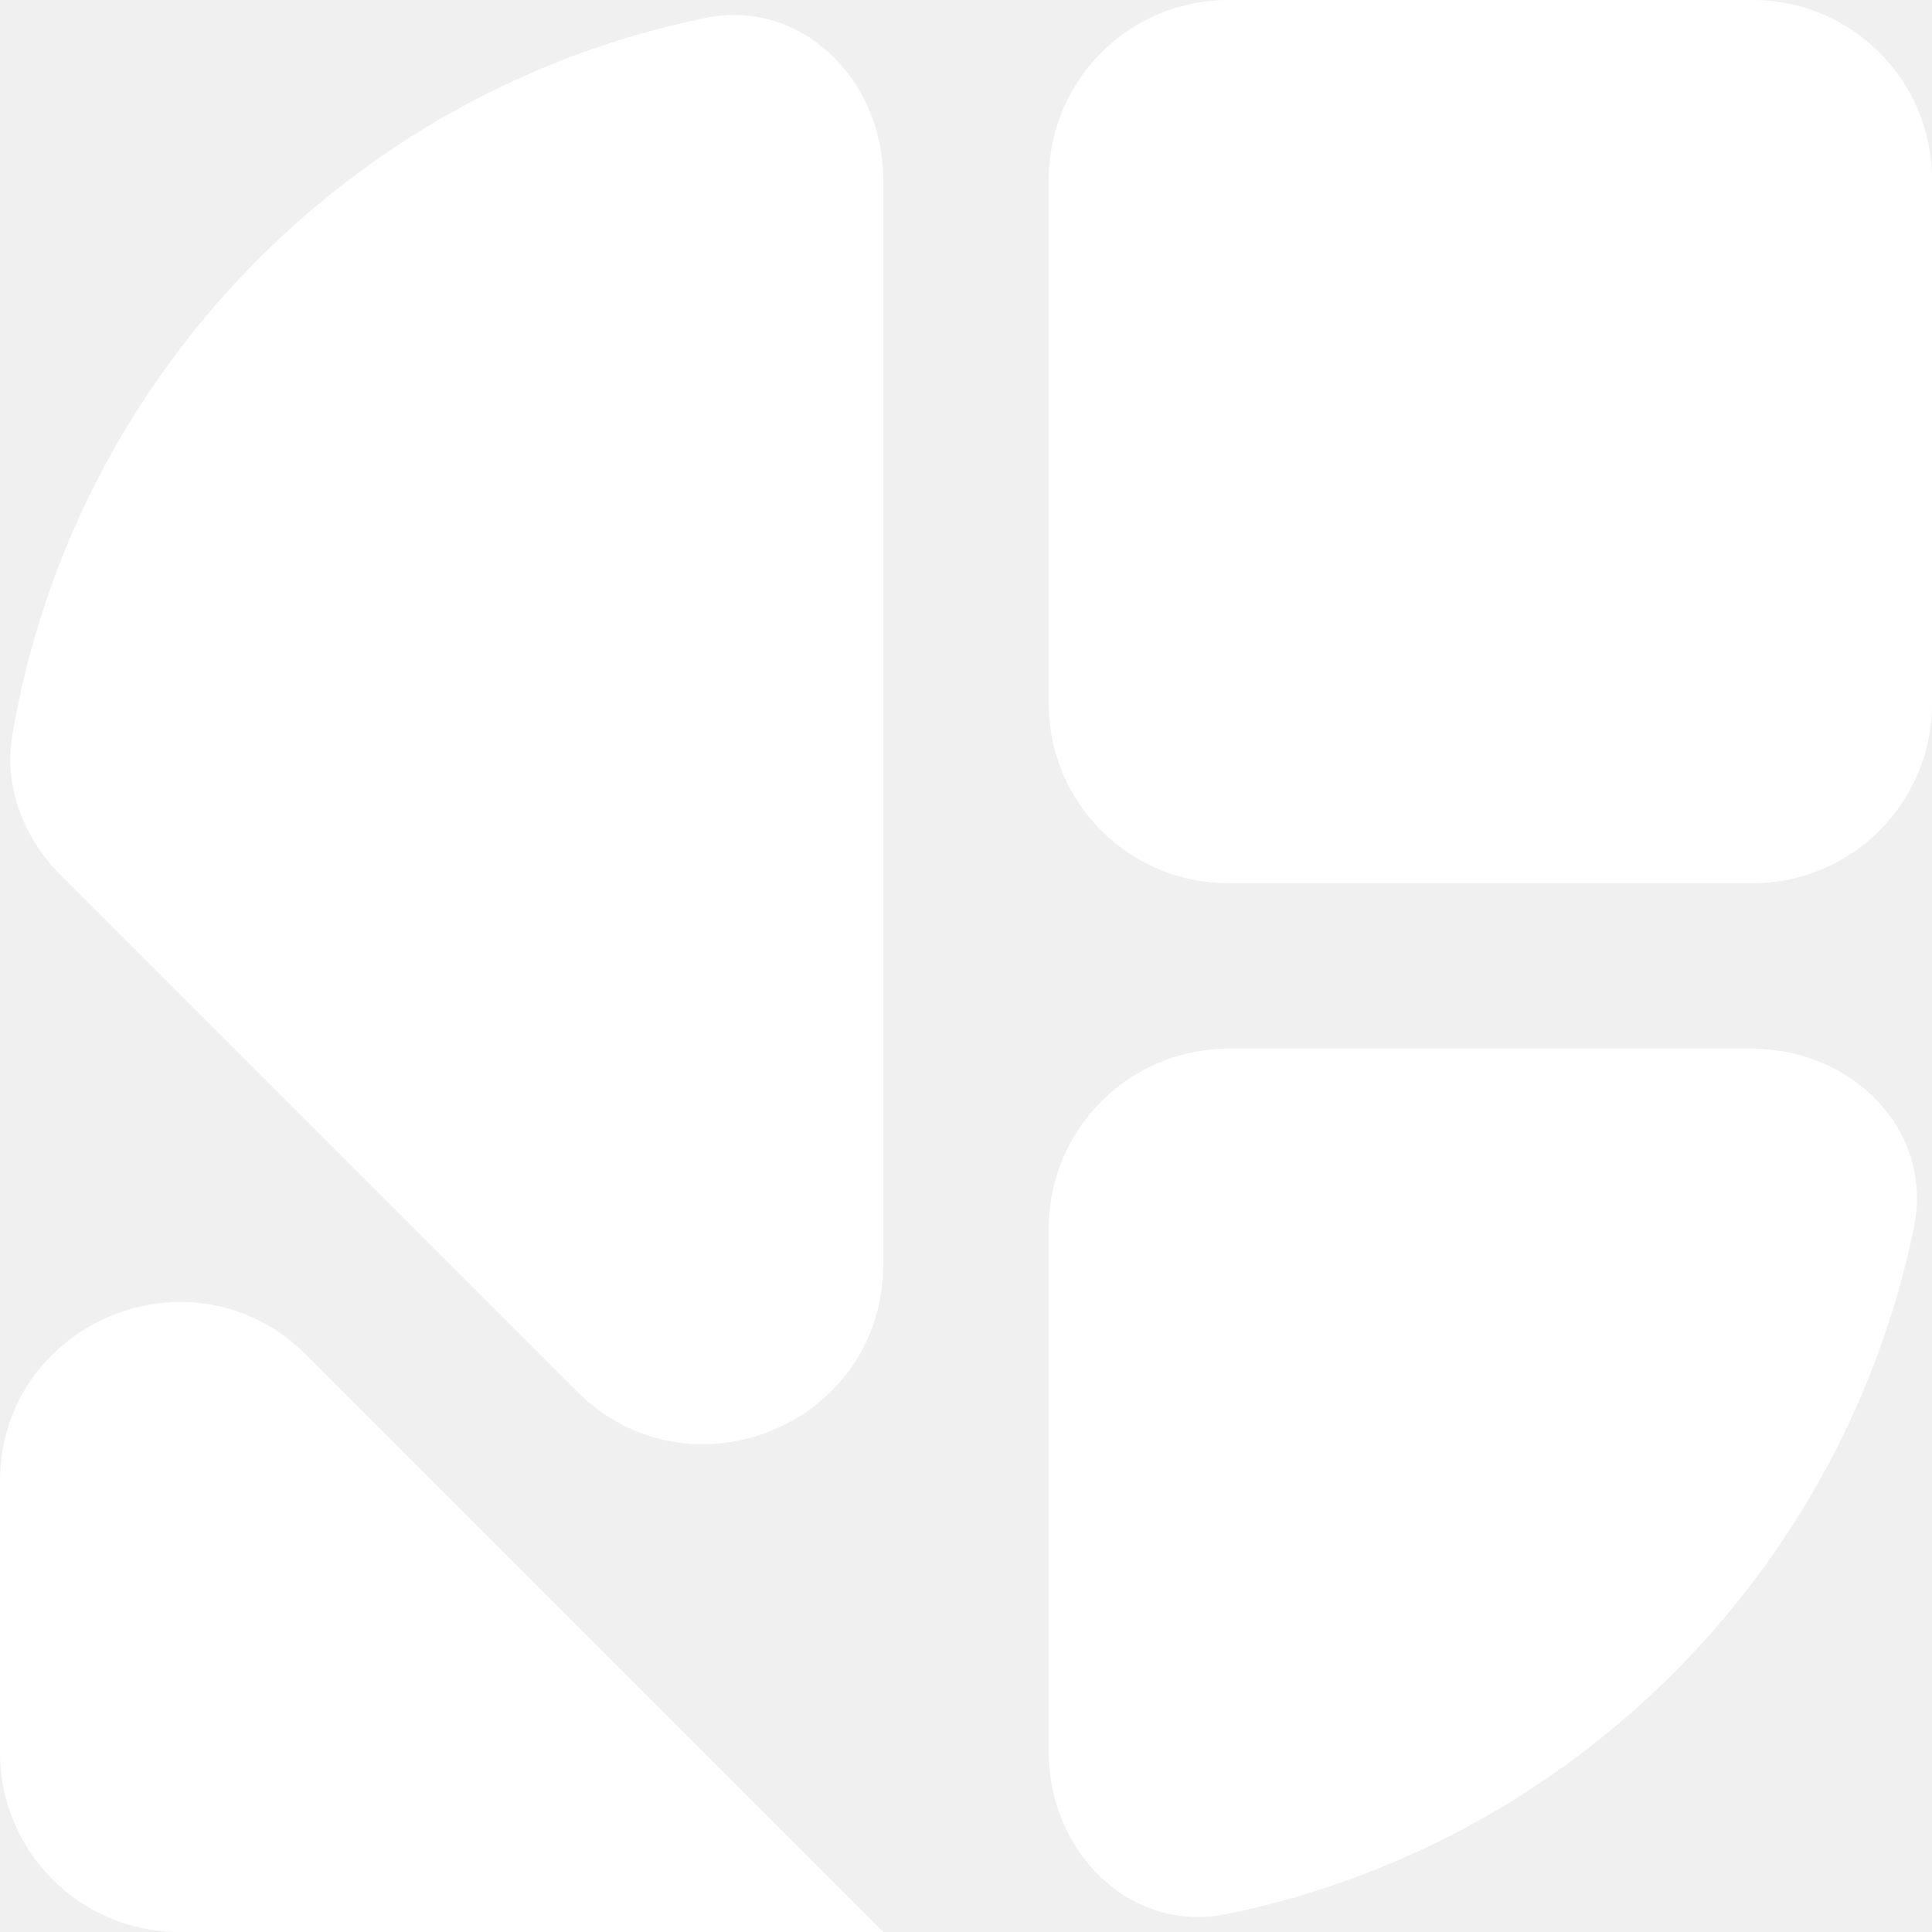
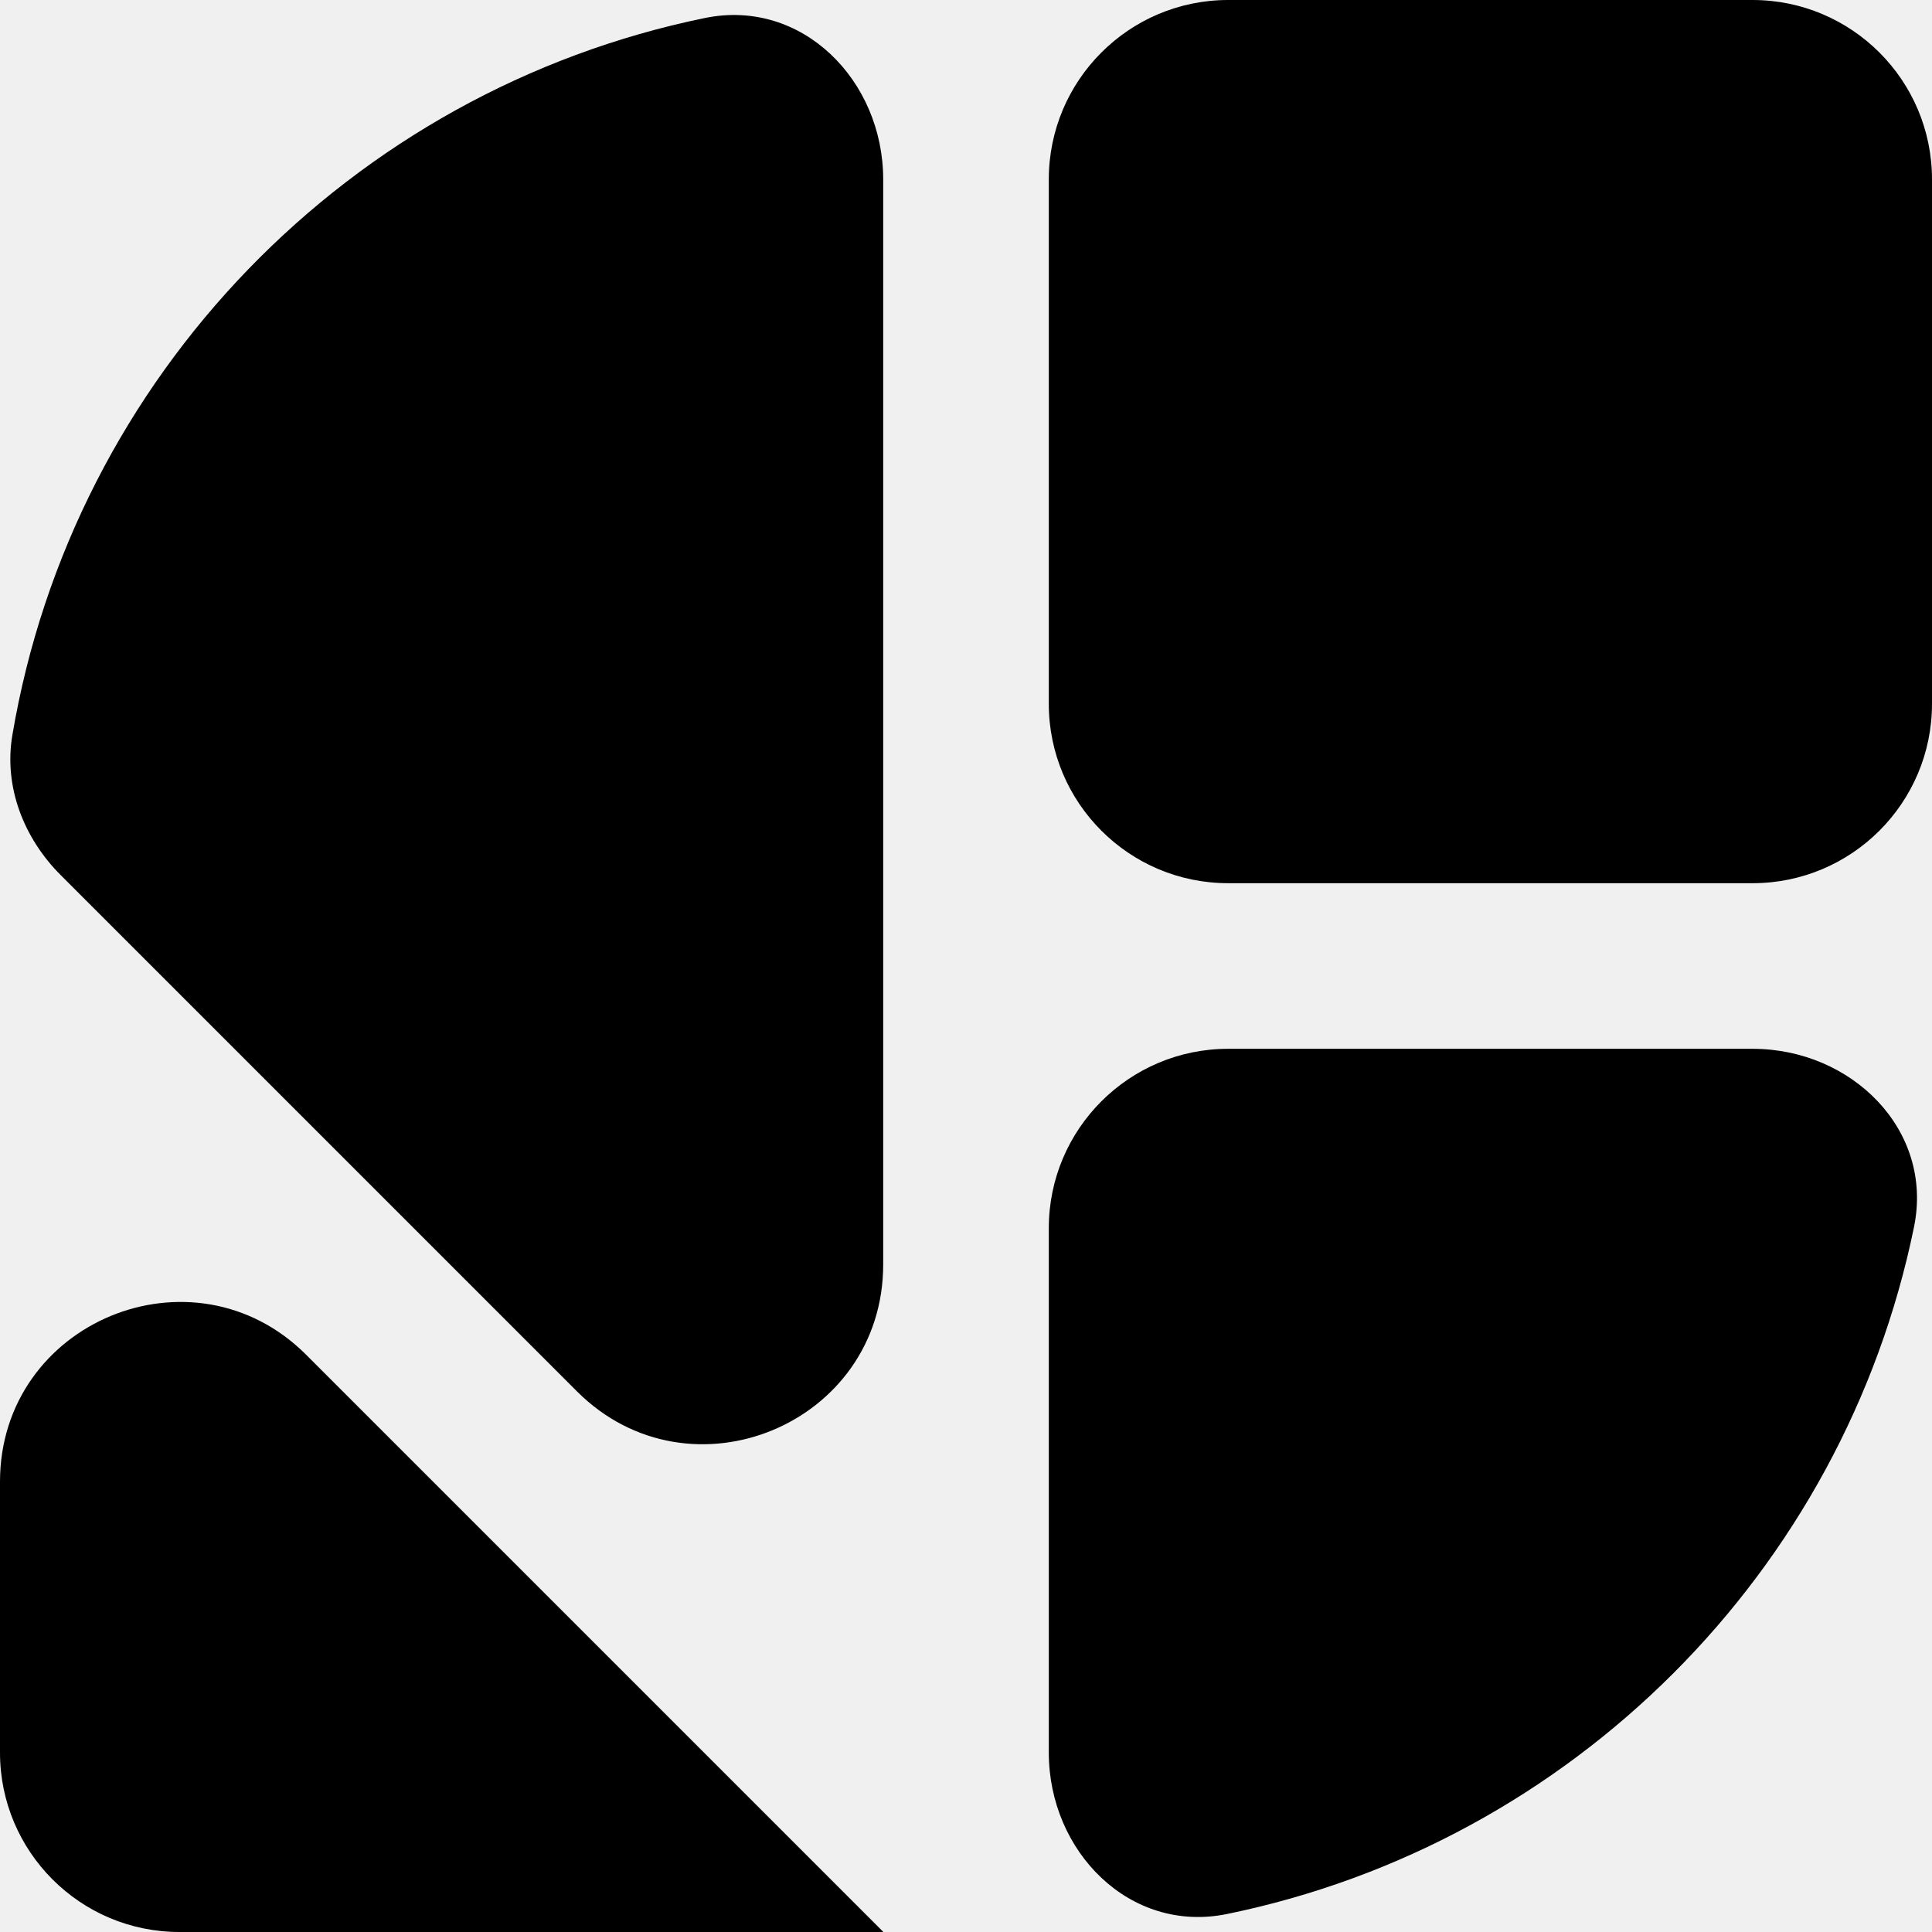
- <svg xmlns="http://www.w3.org/2000/svg" fill="none" height="100%" viewBox="0 0 280 280" width="100%">
-   <path clip-rule="evenodd" d="M152 178C152 163.641 163.641 152 178 152H254C268.359 152 280.275 163.76 277.393 177.827C267.155 227.797 227.797 267.155 177.827 277.393C163.76 280.275 152 268.359 152 254V178ZM128 183.26C128 206.423 99.994 218.024 83.615 201.645L8.782 126.811C3.432 121.461 0.53 114.017 1.788 106.556C10.566 54.516 50.749 13.144 102.17 2.607C116.237 -0.275 128 11.641 128 26V183.26ZM0 214.74C0 191.577 28.006 179.976 44.385 196.355L127.994 279.964C127.998 279.968 128 279.974 128 279.979V279.979C128 279.991 127.991 280 127.979 280H26C11.641 280 0 268.359 0 254V214.74ZM152 26C152 11.641 163.641 0 178 0H254C268.359 0 280 11.641 280 26V102C280 116.359 268.359 128 254 128H178C163.641 128 152 116.359 152 102V26Z" fill="white" fill-rule="evenodd" />
+ <svg xmlns="http://www.w3.org/2000/svg" height="100%" viewBox="0 0 280 280" width="100%">
+   <path fill="currentColor" clip-rule="evenodd" d="M152 178C152 163.641 163.641 152 178 152H254C268.359 152 280.275 163.76 277.393 177.827C267.155 227.797 227.797 267.155 177.827 277.393C163.76 280.275 152 268.359 152 254V178ZM128 183.26C128 206.423 99.994 218.024 83.615 201.645L8.782 126.811C3.432 121.461 0.53 114.017 1.788 106.556C10.566 54.516 50.749 13.144 102.17 2.607C116.237 -0.275 128 11.641 128 26V183.26ZM0 214.74C0 191.577 28.006 179.976 44.385 196.355L127.994 279.964C127.998 279.968 128 279.974 128 279.979V279.979C128 279.991 127.991 280 127.979 280H26C11.641 280 0 268.359 0 254V214.74ZM152 26C152 11.641 163.641 0 178 0H254C268.359 0 280 11.641 280 26V102C280 116.359 268.359 128 254 128H178C163.641 128 152 116.359 152 102V26Z" fill-rule="evenodd" />
</svg>
